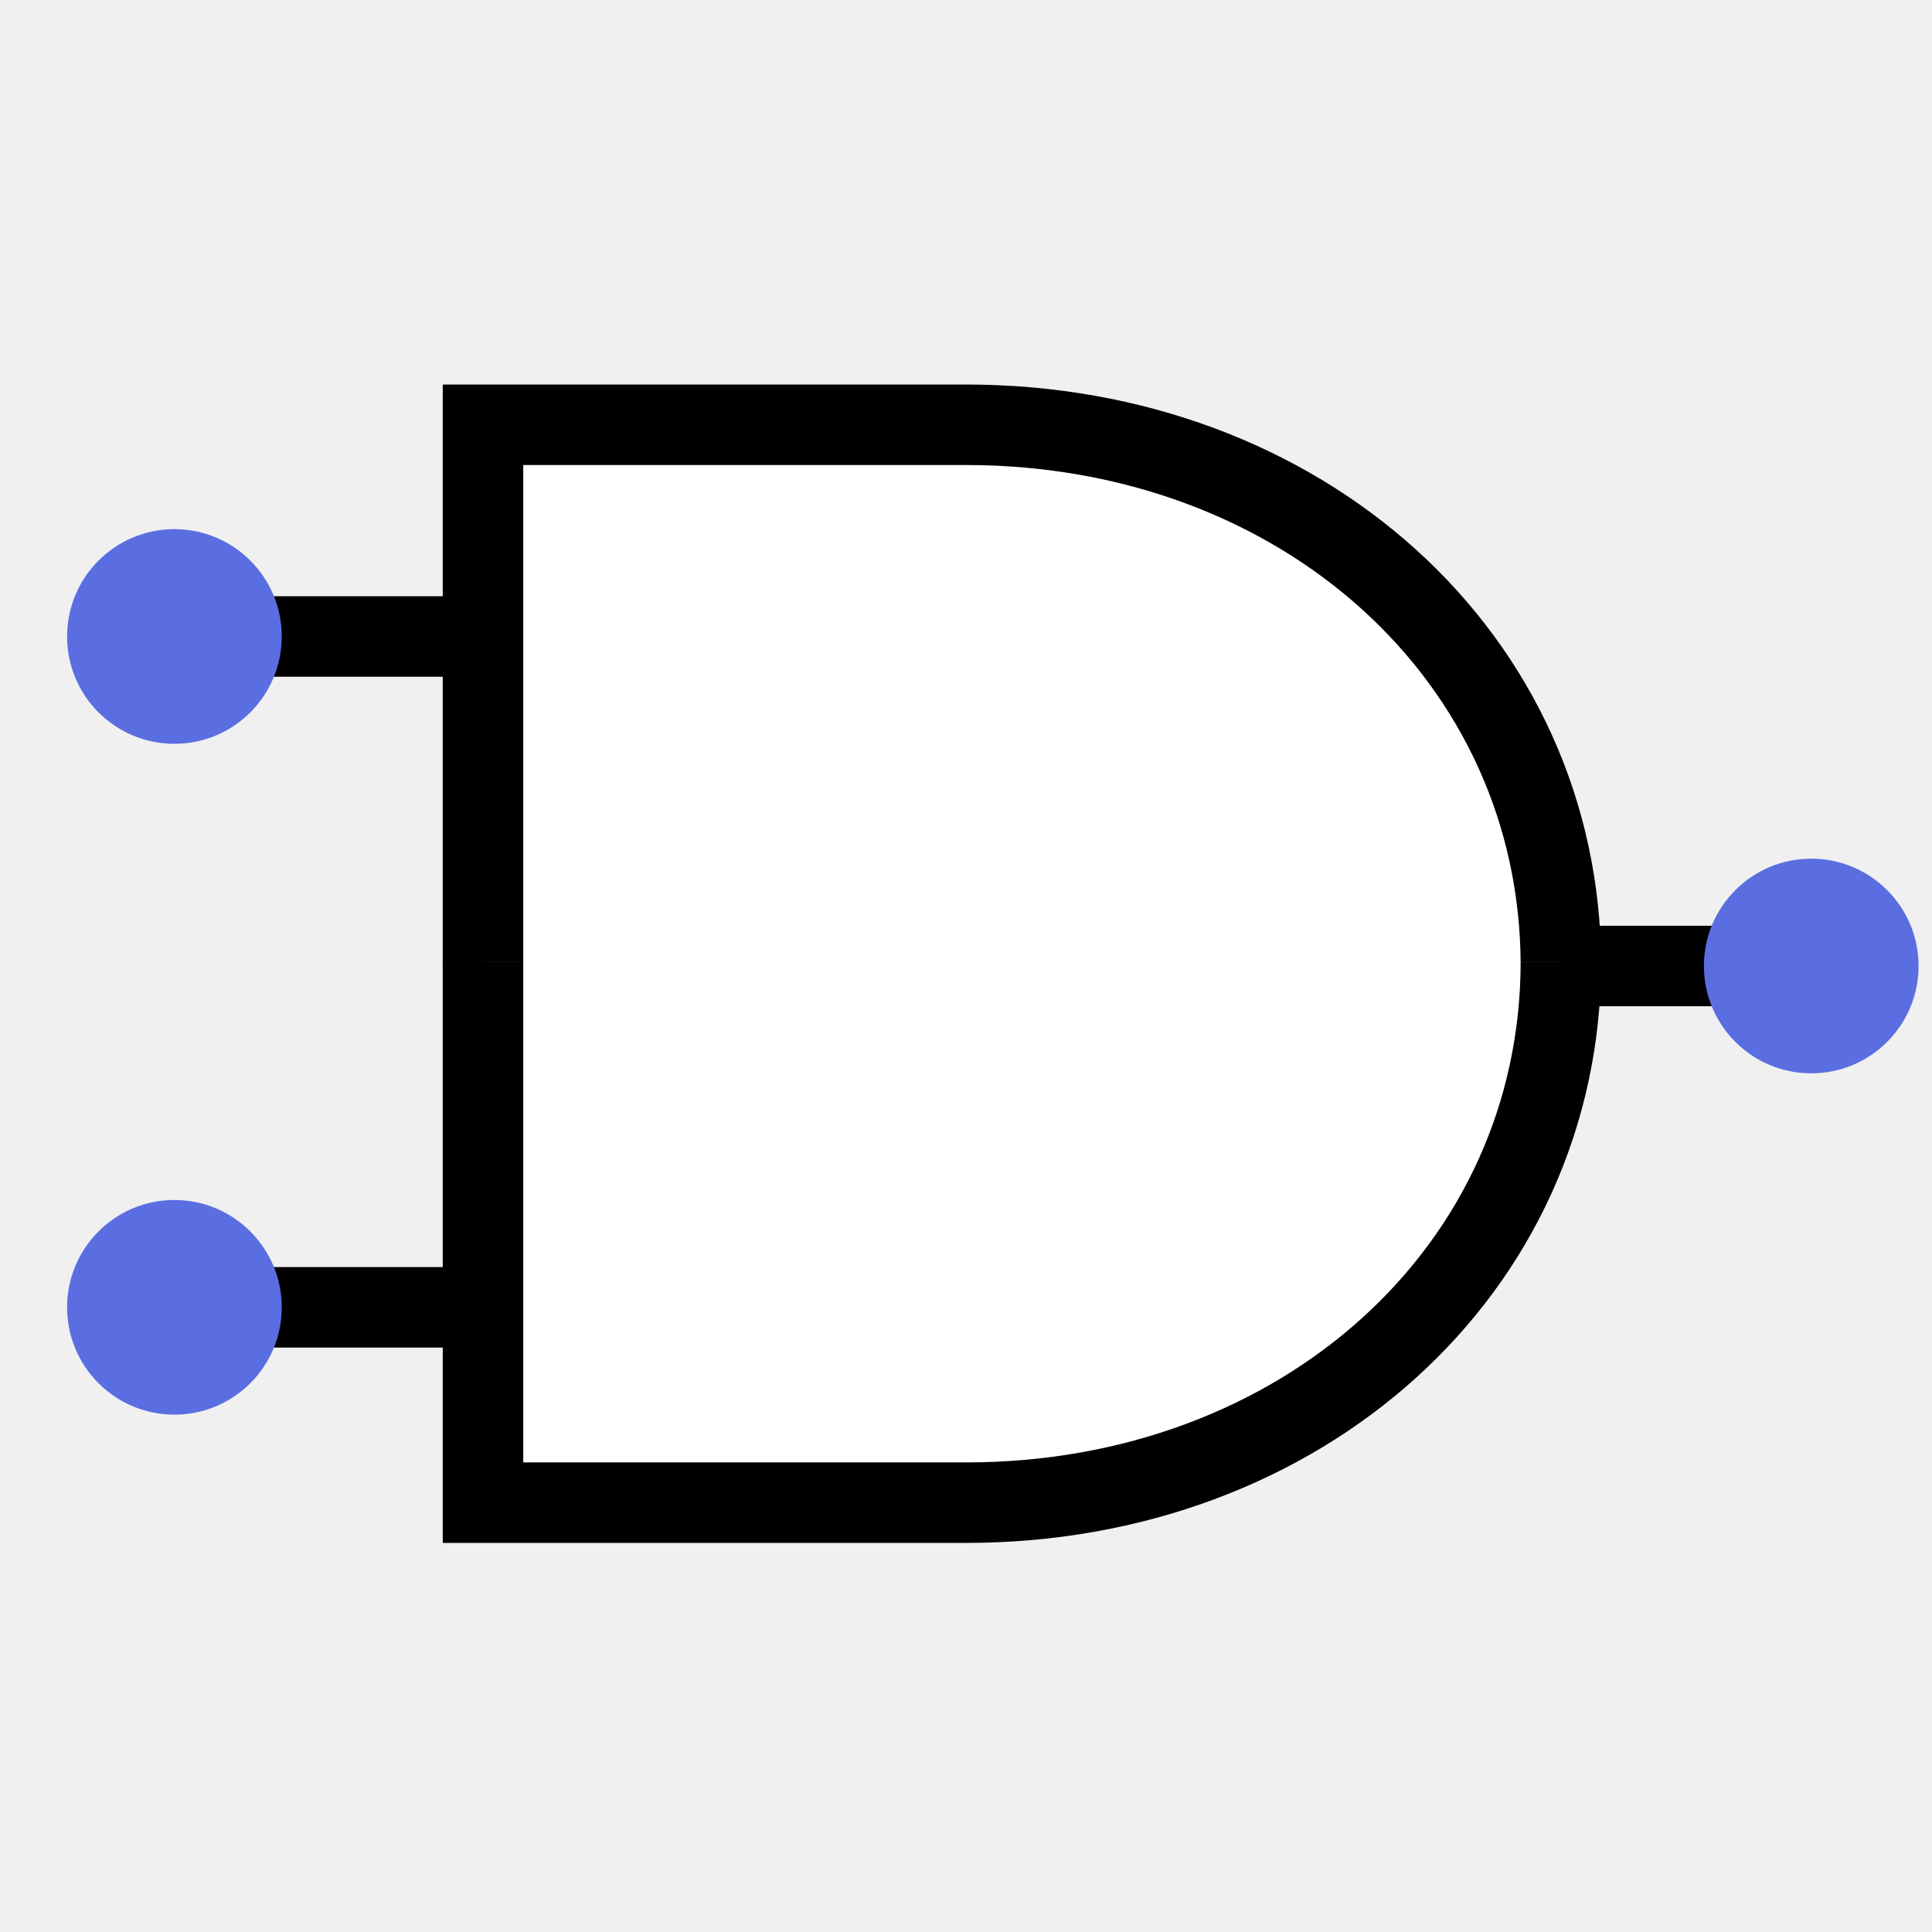
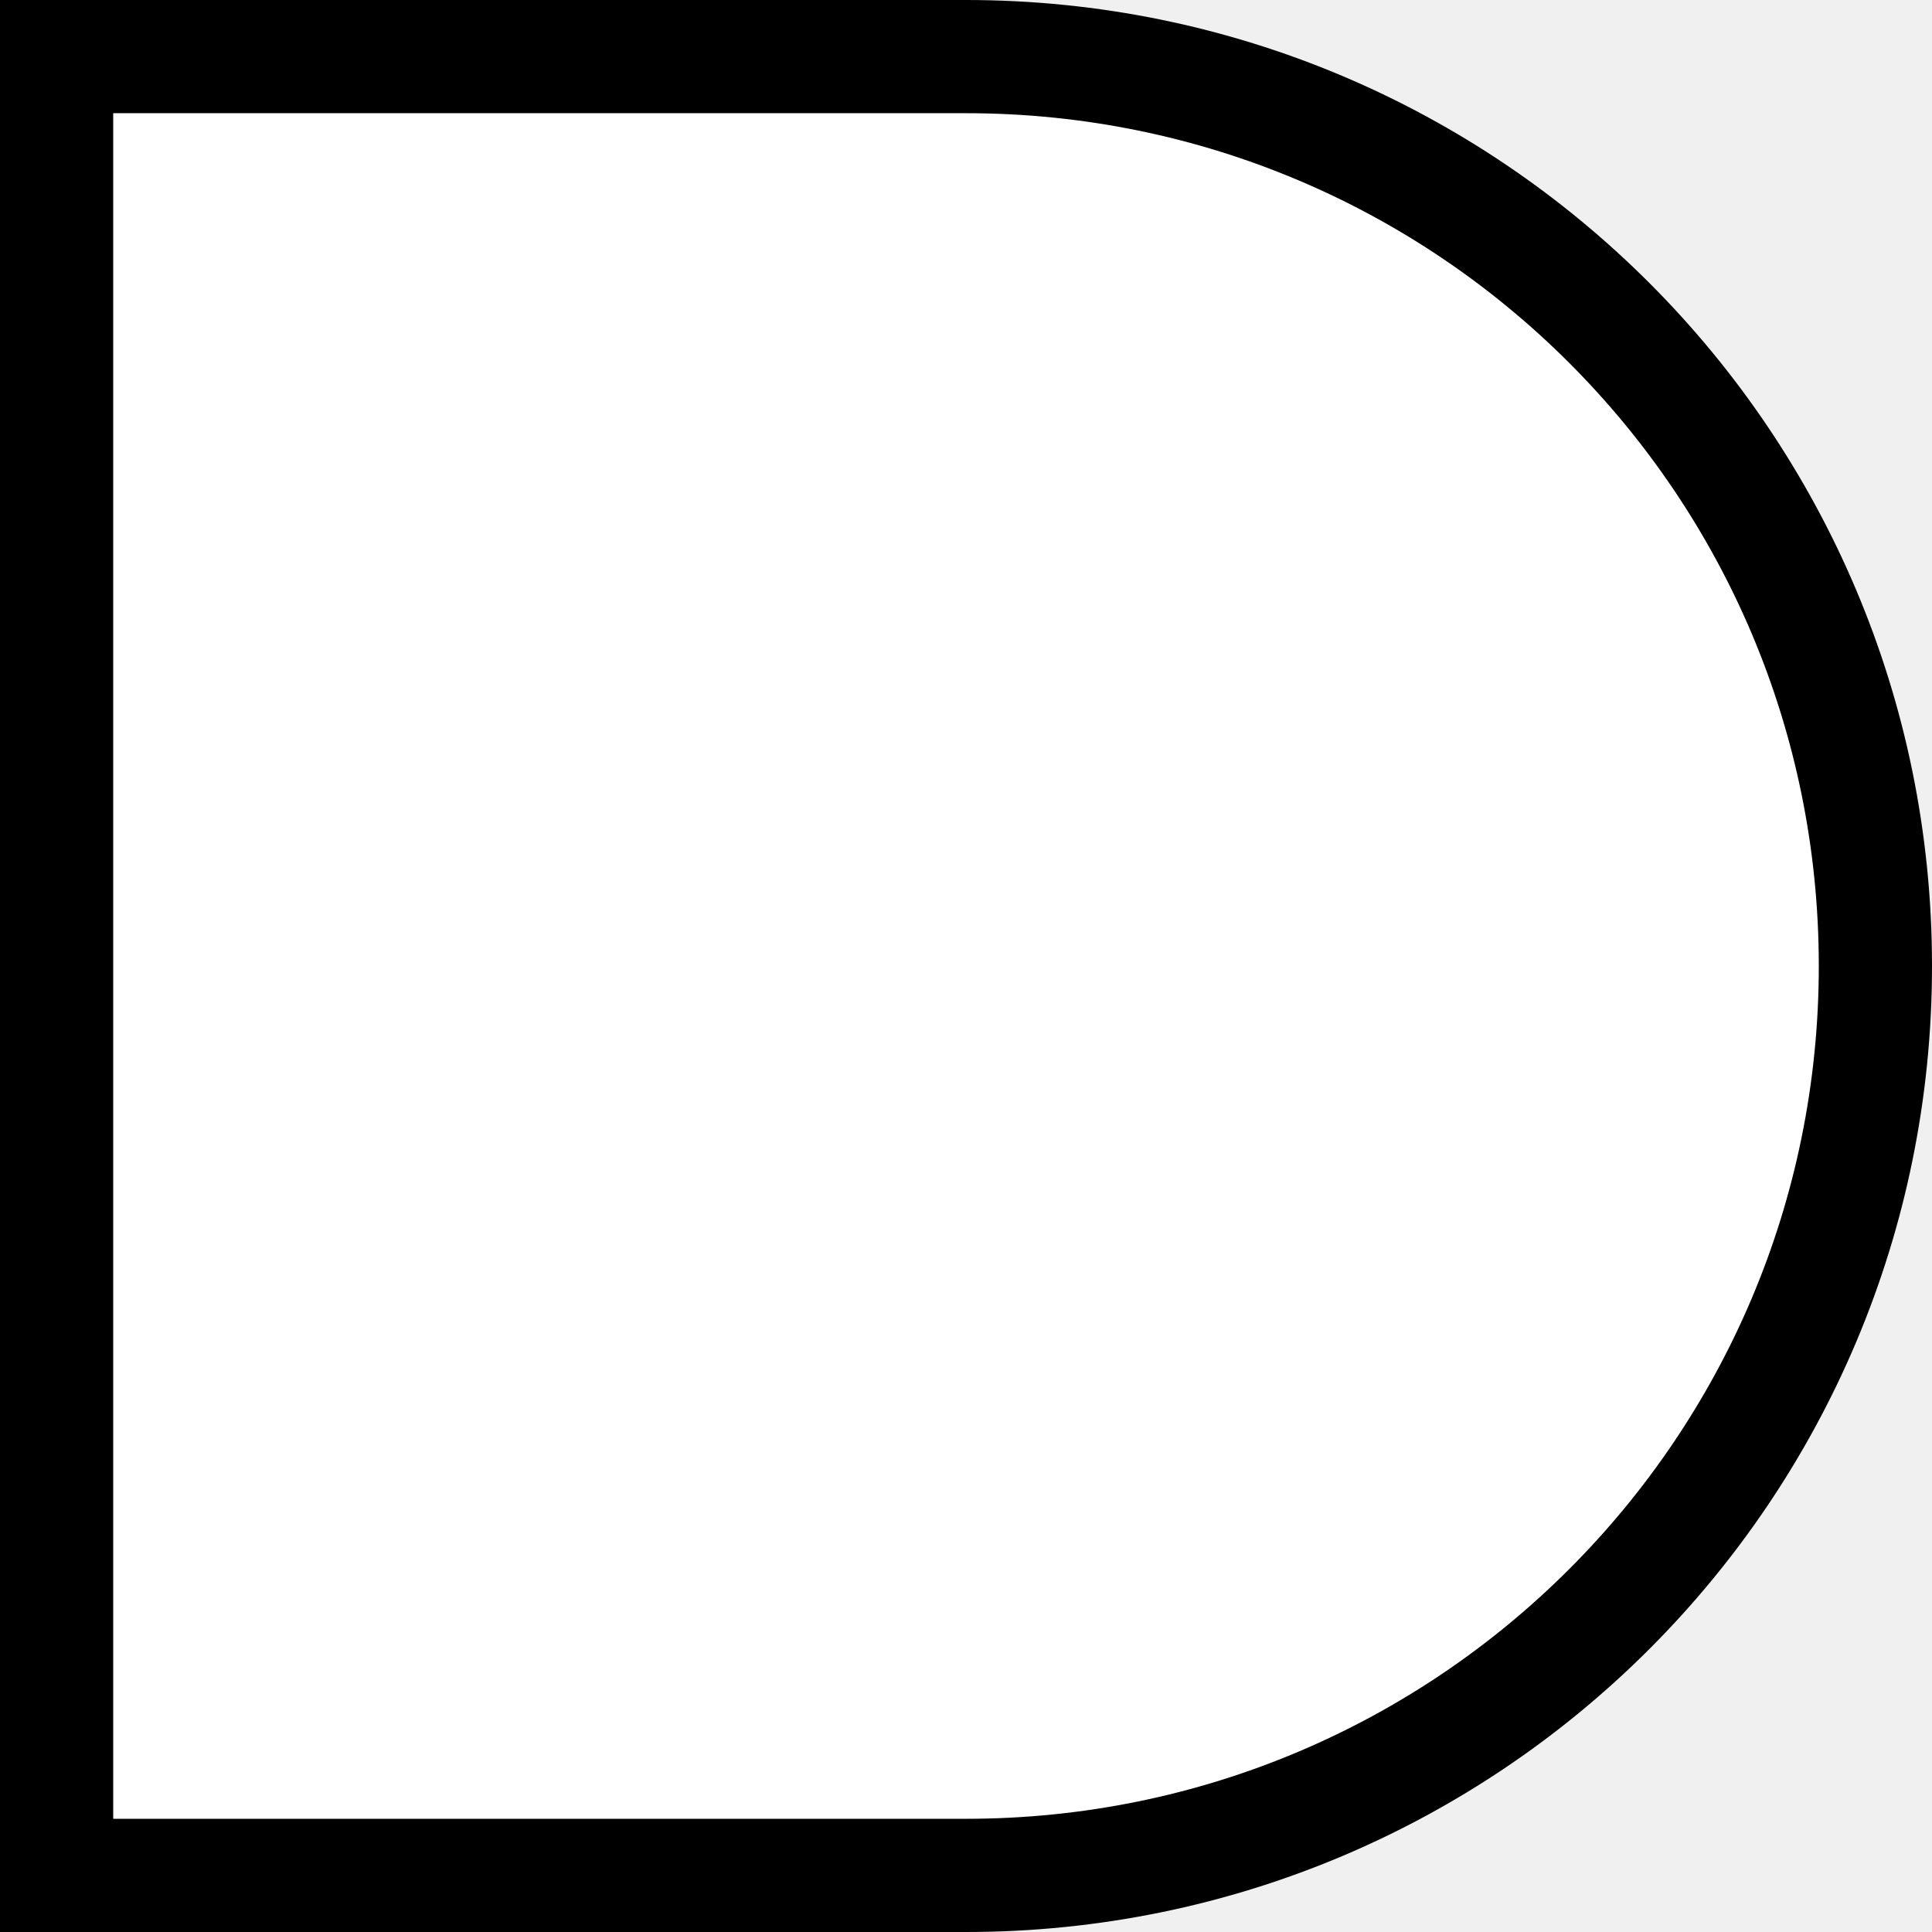
- <svg xmlns="http://www.w3.org/2000/svg" version="1.1" id="Layer_1" x="0px" y="0px" viewBox="0 0 72 72" style="enable-background:new 0 0 72 72;" xml:space="preserve">
+ <svg xmlns="http://www.w3.org/2000/svg" version="1.1" id="Layer_1" x="0px" y="0px" viewBox="0 0 256 256" style="enable-background:new 0 0 256 256;" xml:space="preserve">
  <style type="text/css">
- 	.st0{fill:#FFFFFF;stroke:#000000;stroke-width:3;stroke-miterlimit:10;}
- 	.st1{fill:none;stroke:#000000;stroke-width:3;stroke-miterlimit:10;}
- 	.st2{fill:#5B6EE1;stroke:#000000;stroke-width:3;stroke-miterlimit:10;}
- 	.st3{fill:#5B6EE1;}
+ 	.st0{fill:#FFFFFF;stroke:#000000;stroke-width:15;stroke-miterlimit:10;}
</style>
-   <path class="st0" d="M58.17,36c0-11.5-9.67-20.17-22.17-20.17s-18,0-18,0V36" />
-   <path class="st0" d="M58.17,35.83C58.17,47.33,48.5,56,36,56s-18,0-18,0V35.83" />
-   <line class="st1" x1="18" y1="23.72" x2="6.5" y2="23.72" />
-   <line class="st1" x1="18" y1="48.72" x2="6.5" y2="48.72" />
-   <line class="st2" x1="58.17" y1="36" x2="65.94" y2="36" />
-   <circle class="st3" cx="6.5" cy="23.72" r="4" />
-   <circle class="st3" cx="6.5" cy="48.72" r="4" />
-   <circle class="st3" cx="67.5" cy="36" r="4" />
+   <path class="st0" d="M248.5,128C248.5,61.4,194.6,7.5,128,7.5H7.5v241H128C194.6,248.5,248.5,194.6,248.5,128" />
</svg>
